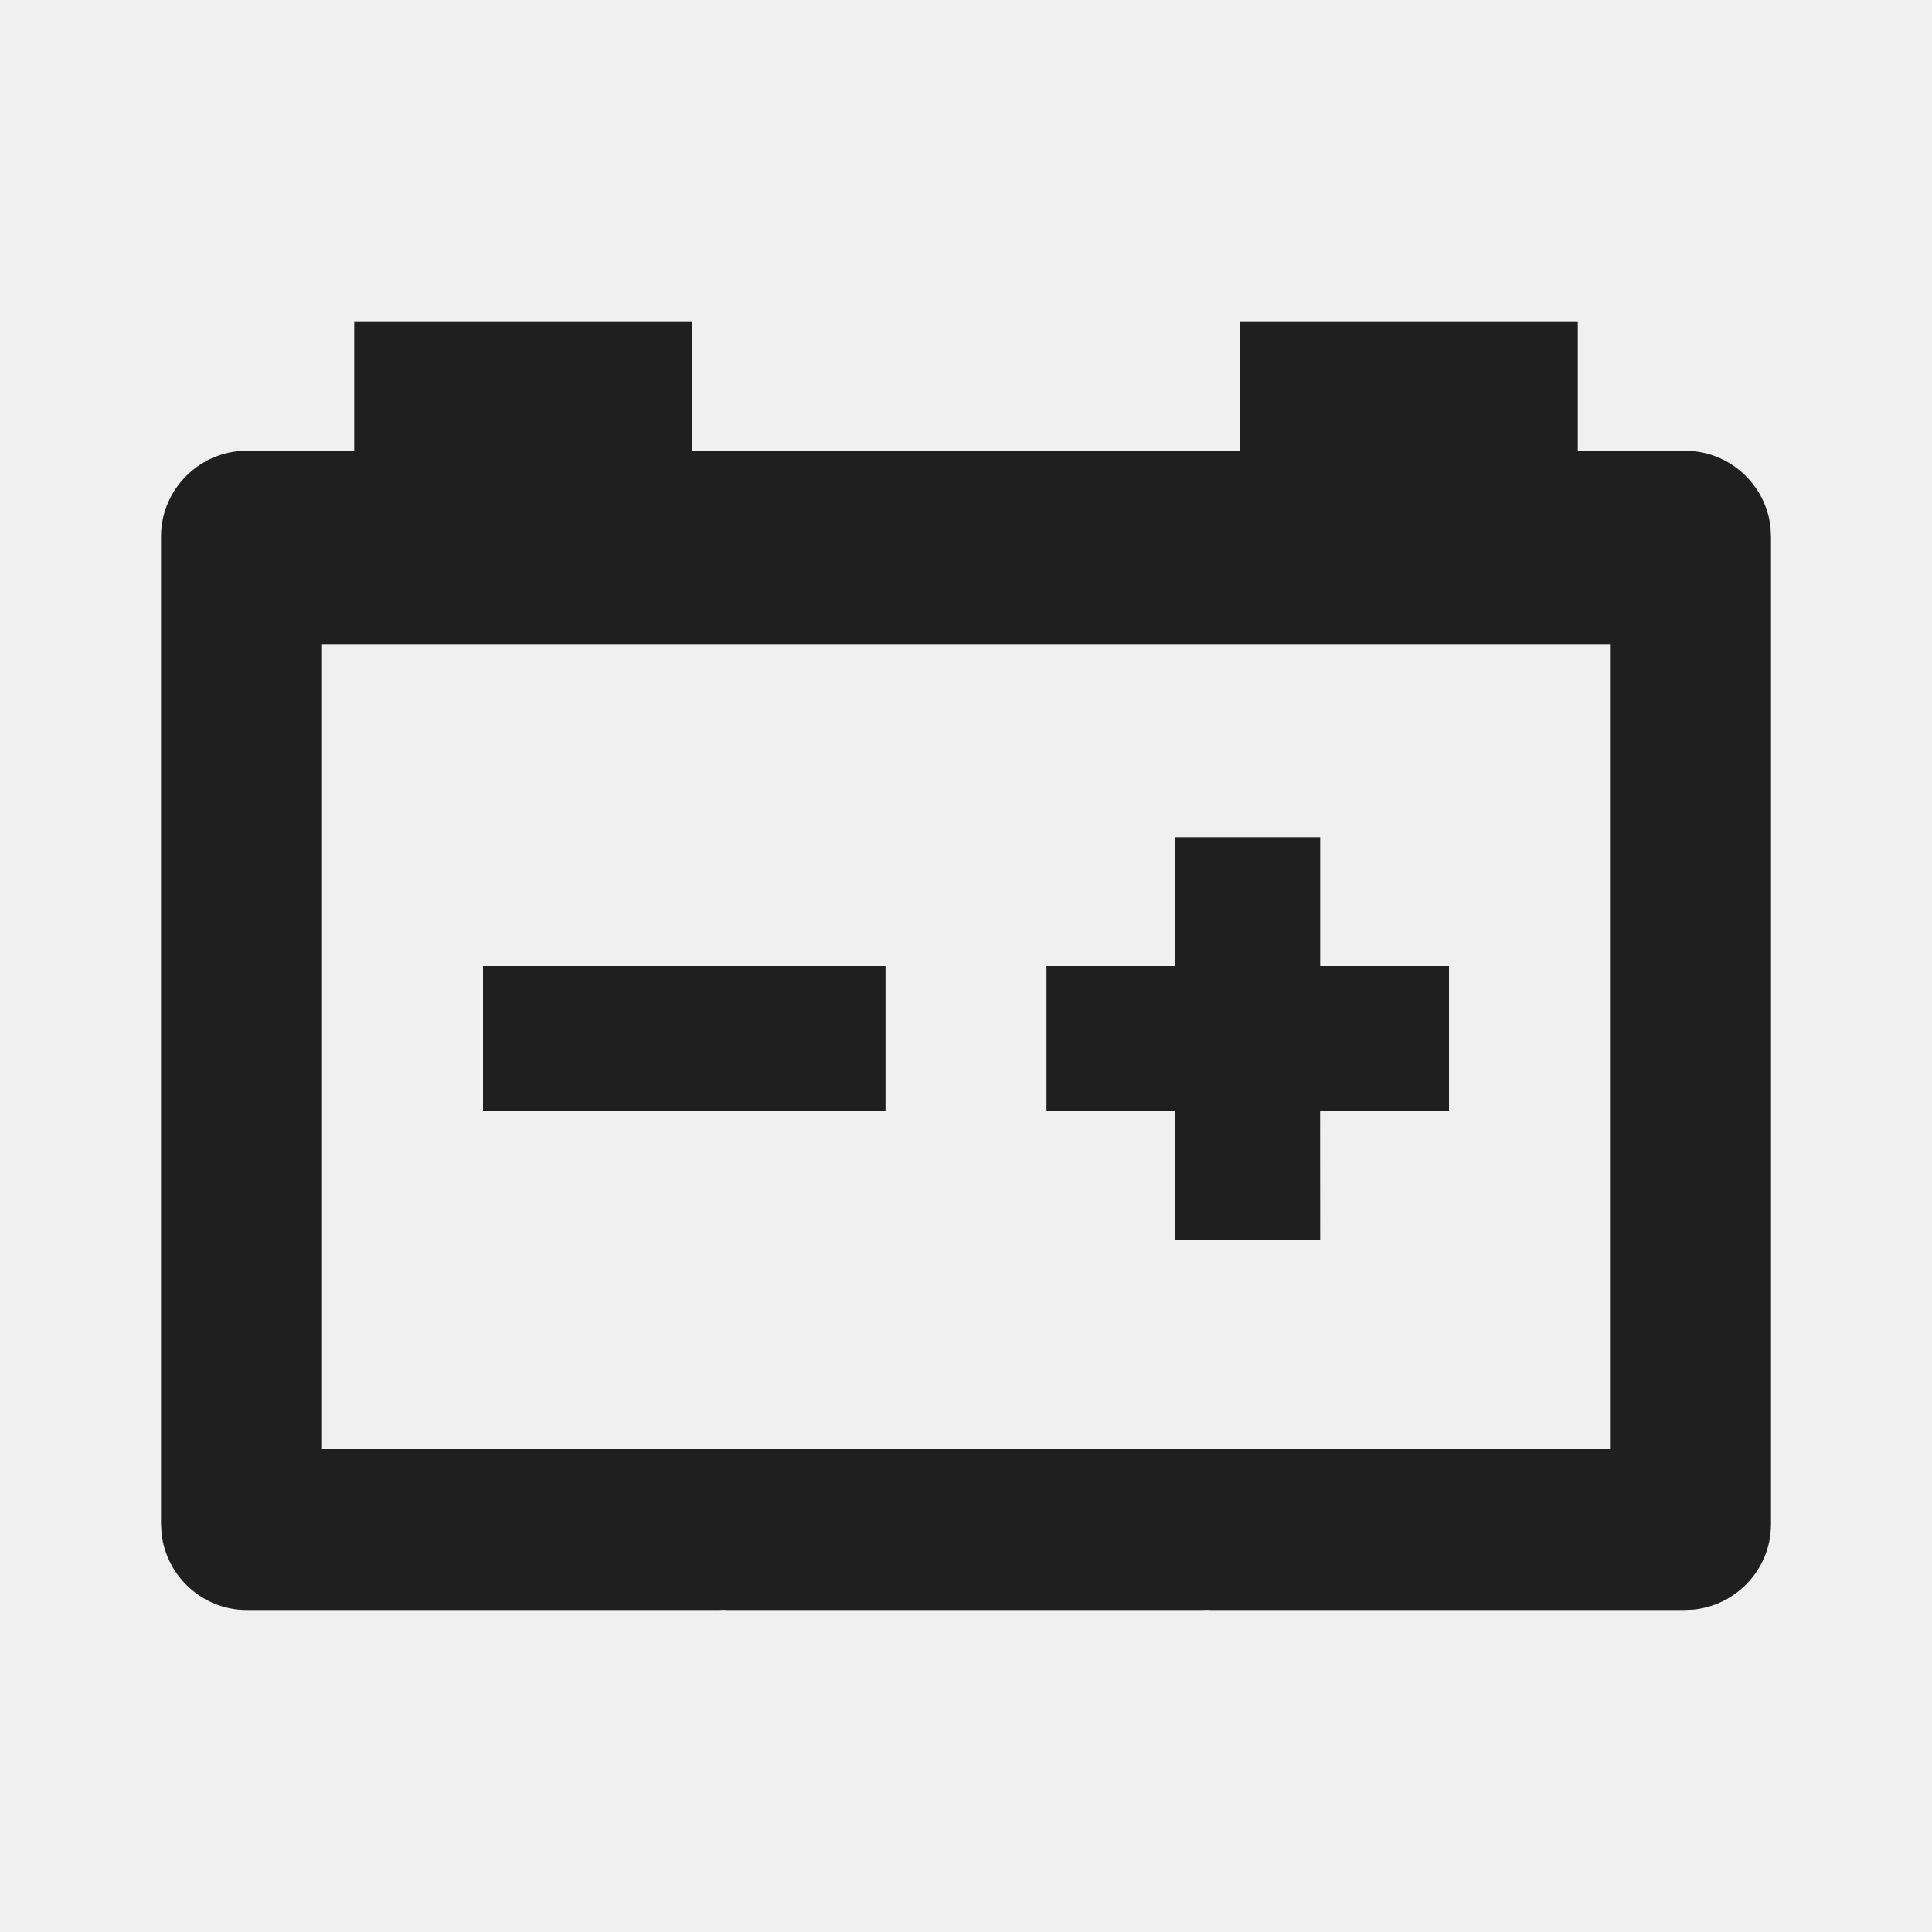
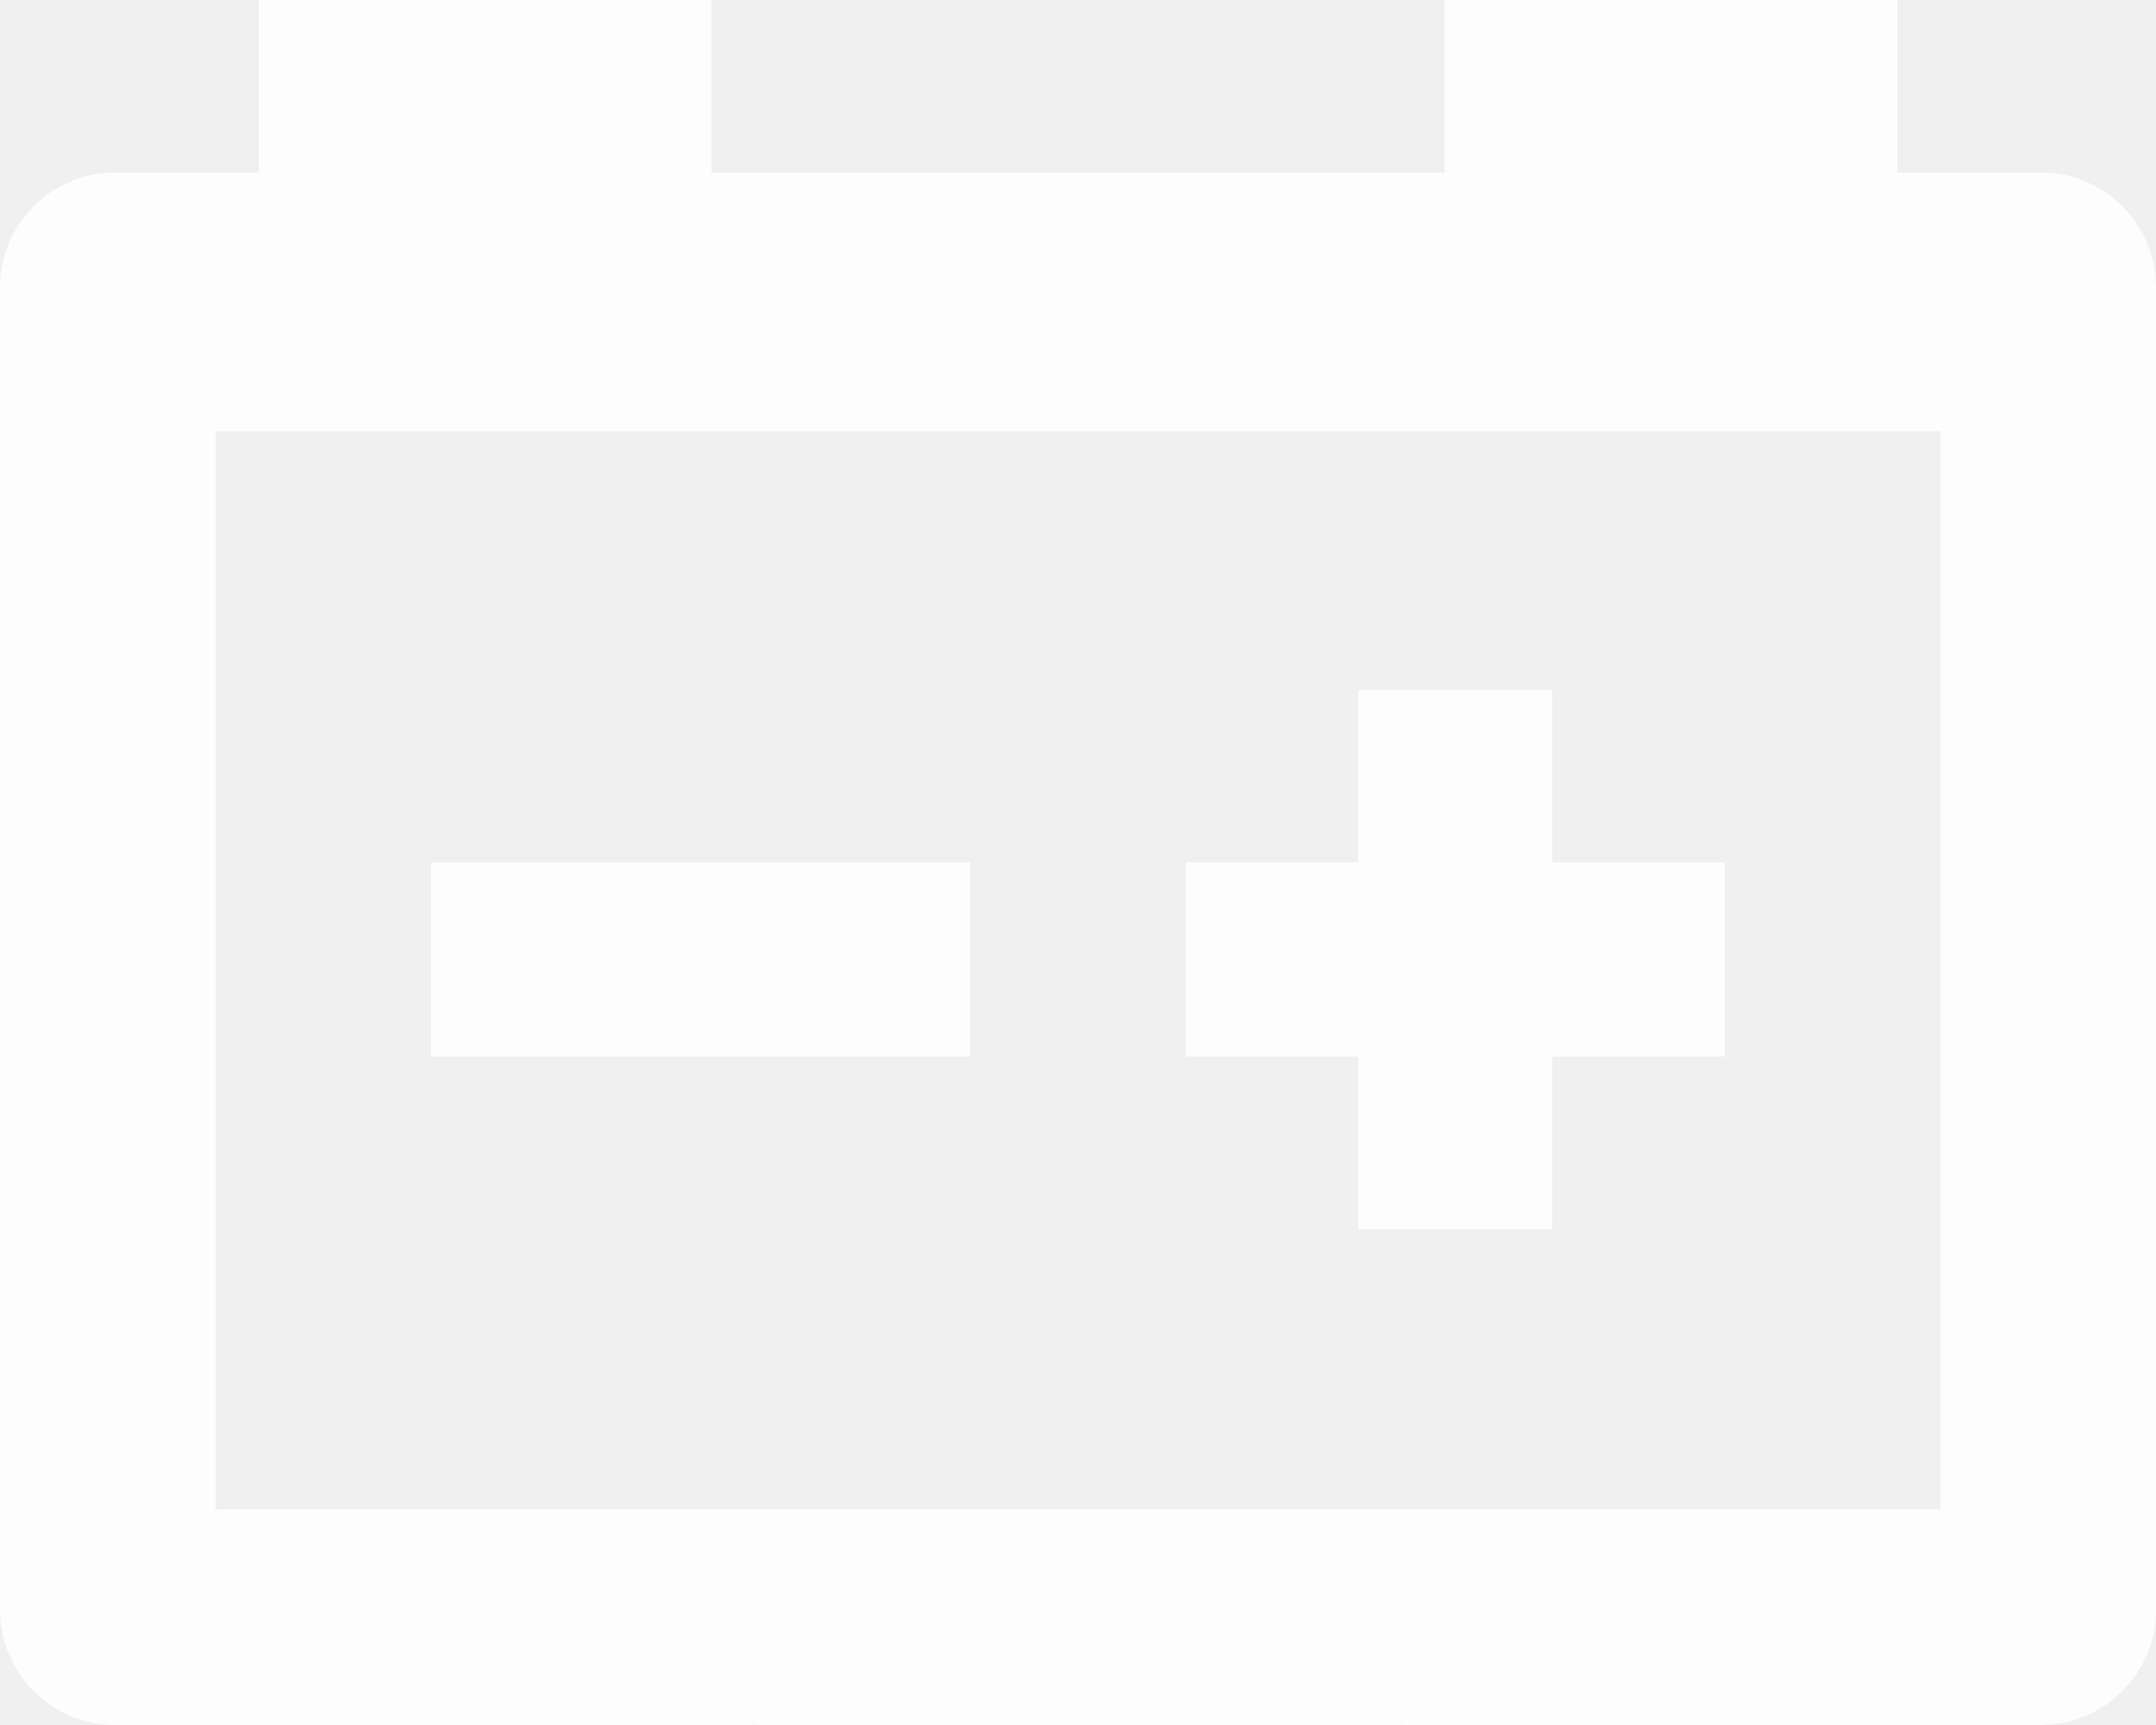
- <svg xmlns="http://www.w3.org/2000/svg" width="24" height="24" viewBox="0 0 24 24">
-   <g fill="none" fill-rule="evenodd">
-     <path d="M0 0L24 0 24 24 0 24z" />
-     <path fill="#000" fill-opacity=".87" fill-rule="nonzero" d="M8.6 4v1.6h6.336l.065.002.063-.002h.336V4h4.2v1.6h1.336c.545 0 1 .418 1.058.949l.006.115v12.272c0 .545-.418 1-.955 1.058l-.117.006h-5.864c-.023 0-.045 0-.068-.002l-.068.002H9.064c-.023 0-.045 0-.068-.002L8.928 20H3.064c-.545 0-1-.418-1.058-.955L2 18.928V6.664c0-.545.418-1 .949-1.058l.115-.006H4.4V4h4.2zM20 8H4v10h16V8zm-3.6 2.4V12H18v1.8h-1.601l.001 1.6h-1.8l-.001-1.6H13V12h1.6v-1.6h1.8zM11 12v1.8H6V12h5z" />
+ <svg xmlns="http://www.w3.org/2000/svg" width="20px" height="16px" viewBox="0 0 20 16" version="1.1">
+   <g id="Page-1" stroke="none" stroke-width="1" fill="none" fill-rule="evenodd" fill-opacity="0.87">
+     <path d="M6.6,0 L6.6,1.6 L12.936,1.6 L13.001,1.602 L13.064,1.6 L13.4,1.6 L13.4,0 L17.6,0 L17.6,1.6 L18.936,1.6 C19.481,1.6 19.936,2.018 19.994,2.549 L20,2.664 L20,14.936 C20,15.481 19.582,15.936 19.045,15.994 L18.928,16 L13.064,16 C13.041,16 13.019,16 12.996,15.998 L12.928,16 L7.064,16 C7.041,16 7.019,16 6.996,15.998 L6.928,16 L1.064,16 C0.519,16 0.064,15.582 0.006,15.045 L0,14.928 L0,2.664 C0,2.119 0.418,1.664 0.949,1.606 L1.064,1.6 L2.4,1.6 L2.4,0 L6.6,0 Z M18,4 L2,4 L2,14 L18,14 L18,4 Z M14.4,6.4 L14.4,8 L16,8 L16,9.8 L14.399,9.8 L14.4,11.4 L12.6,11.4 L12.599,9.8 L11,9.8 L11,8 L12.6,8 L12.6,6.4 L14.4,6.4 Z M9,8 L9,9.8 L4,9.8 L4,8 L9,8 Z" id="Shape" fill="#FFFFFF" fill-rule="nonzero" />
  </g>
</svg>
